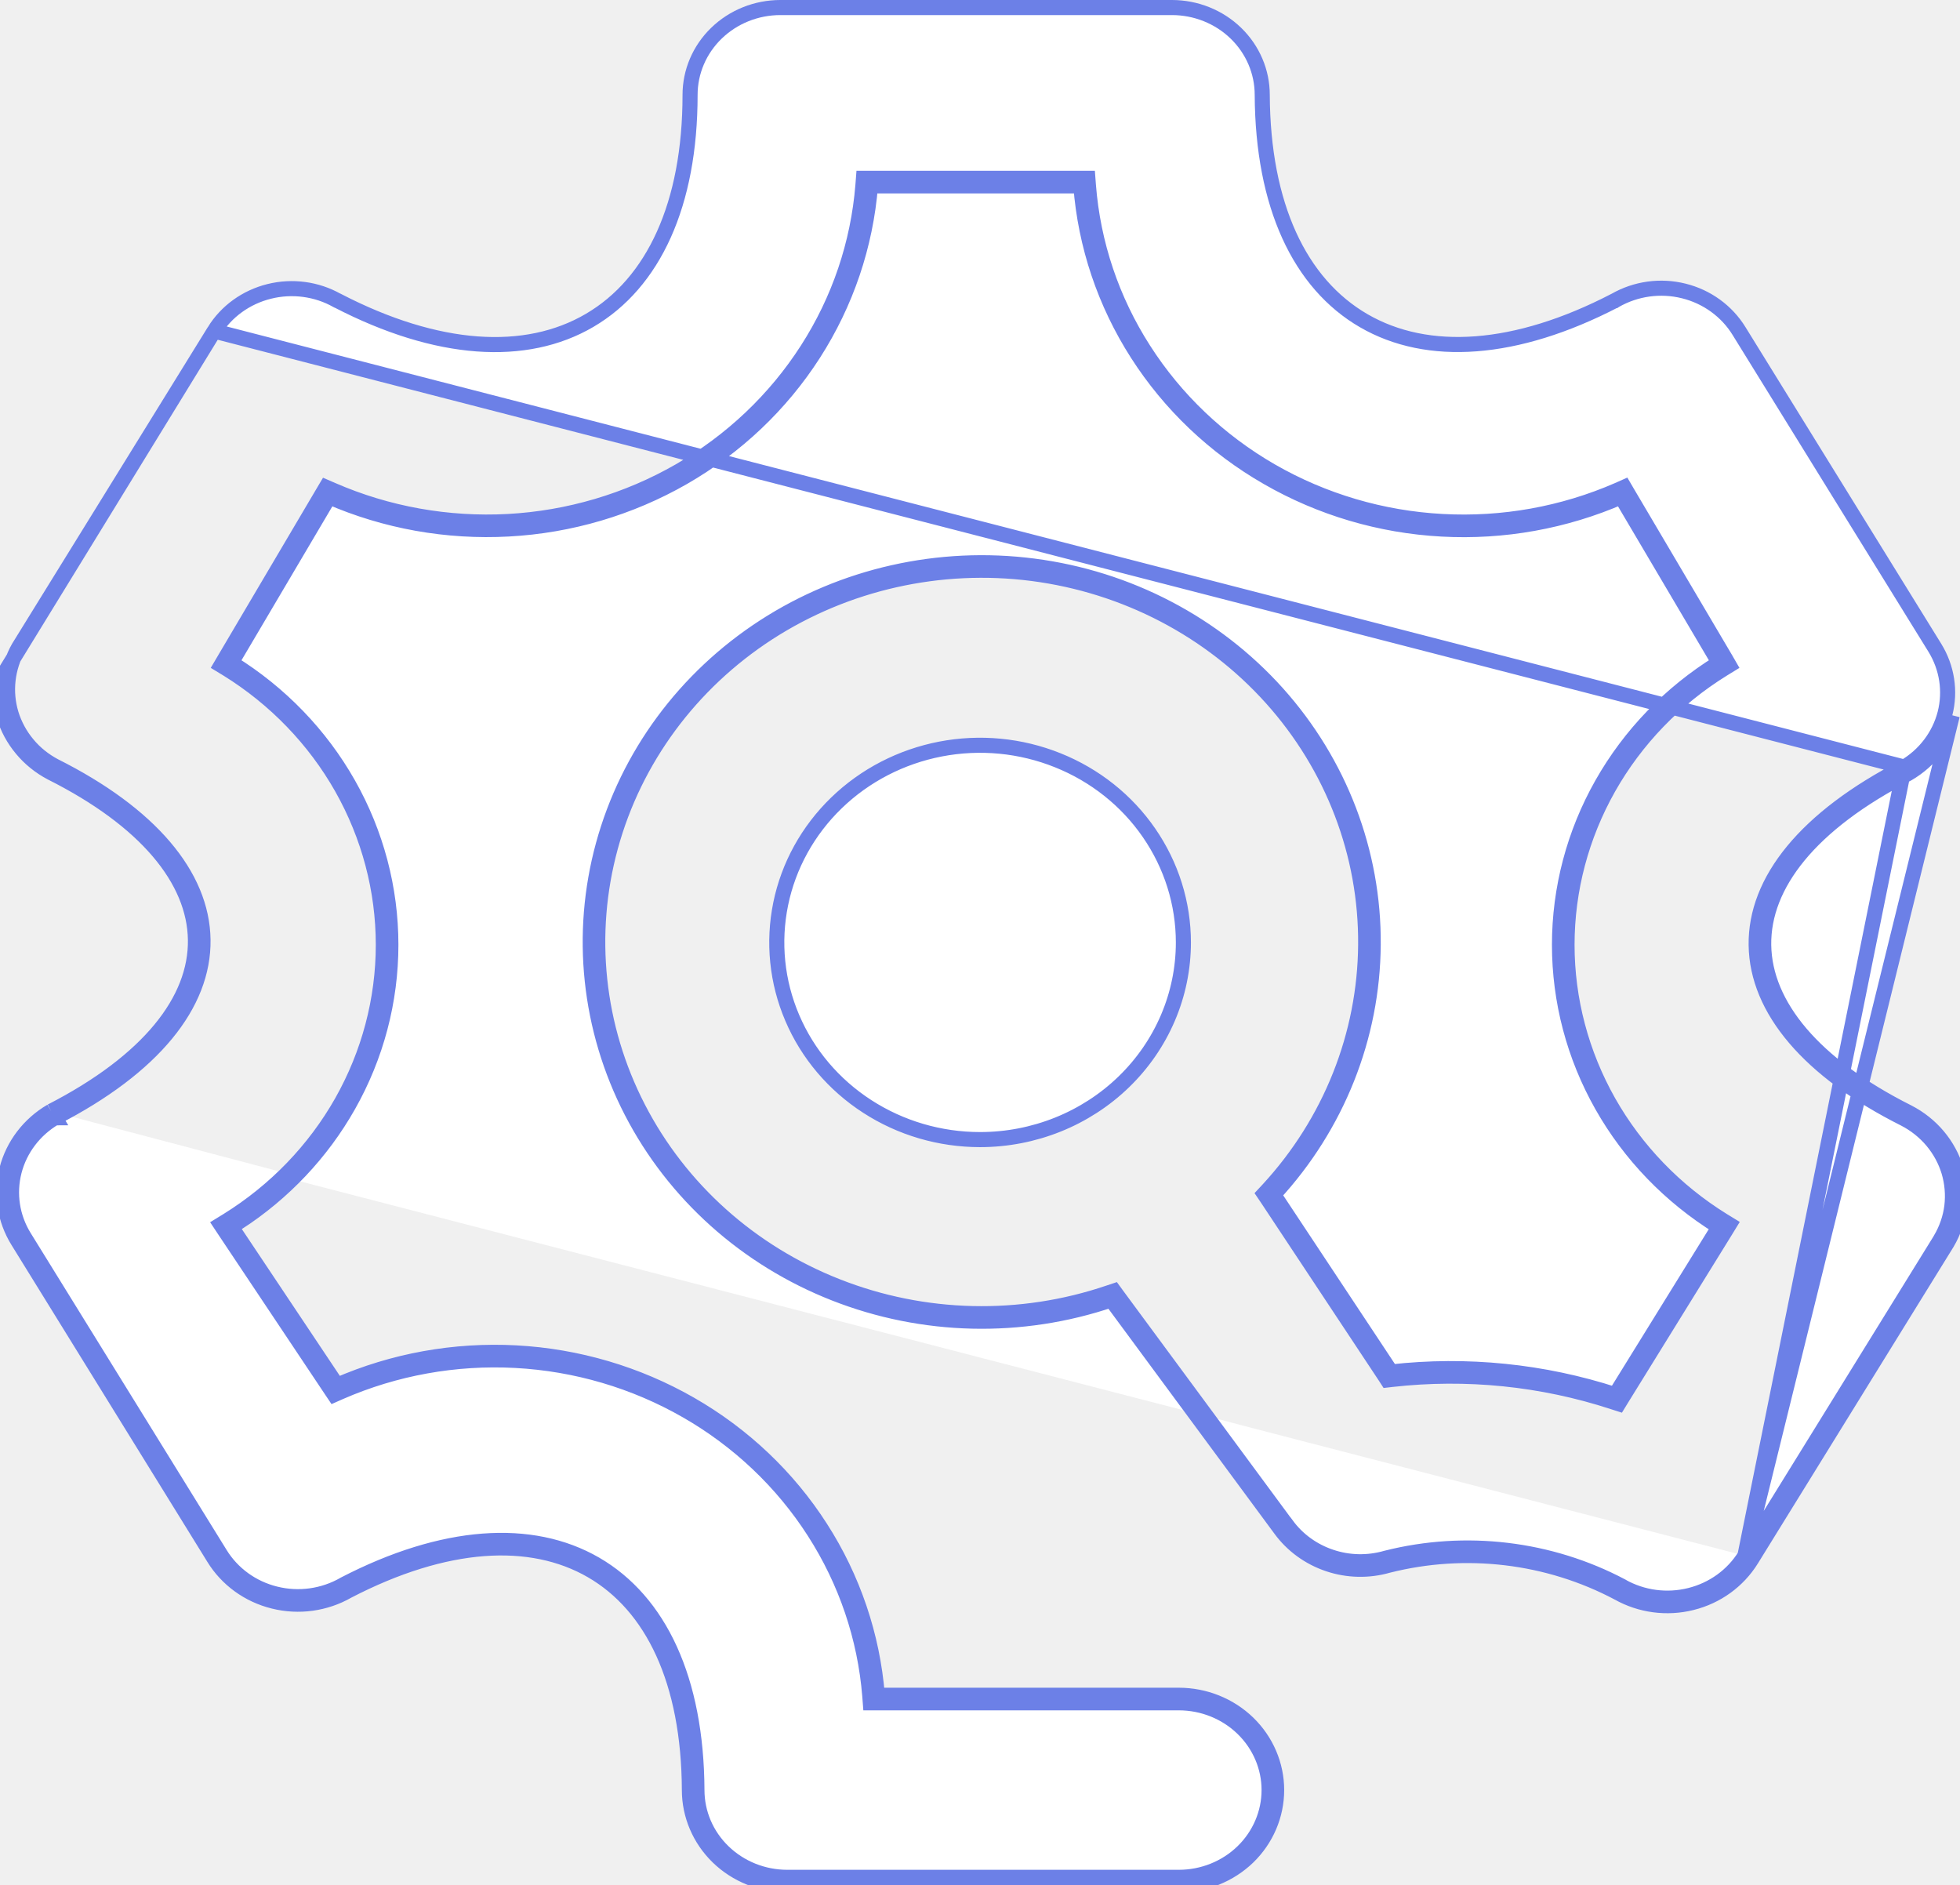
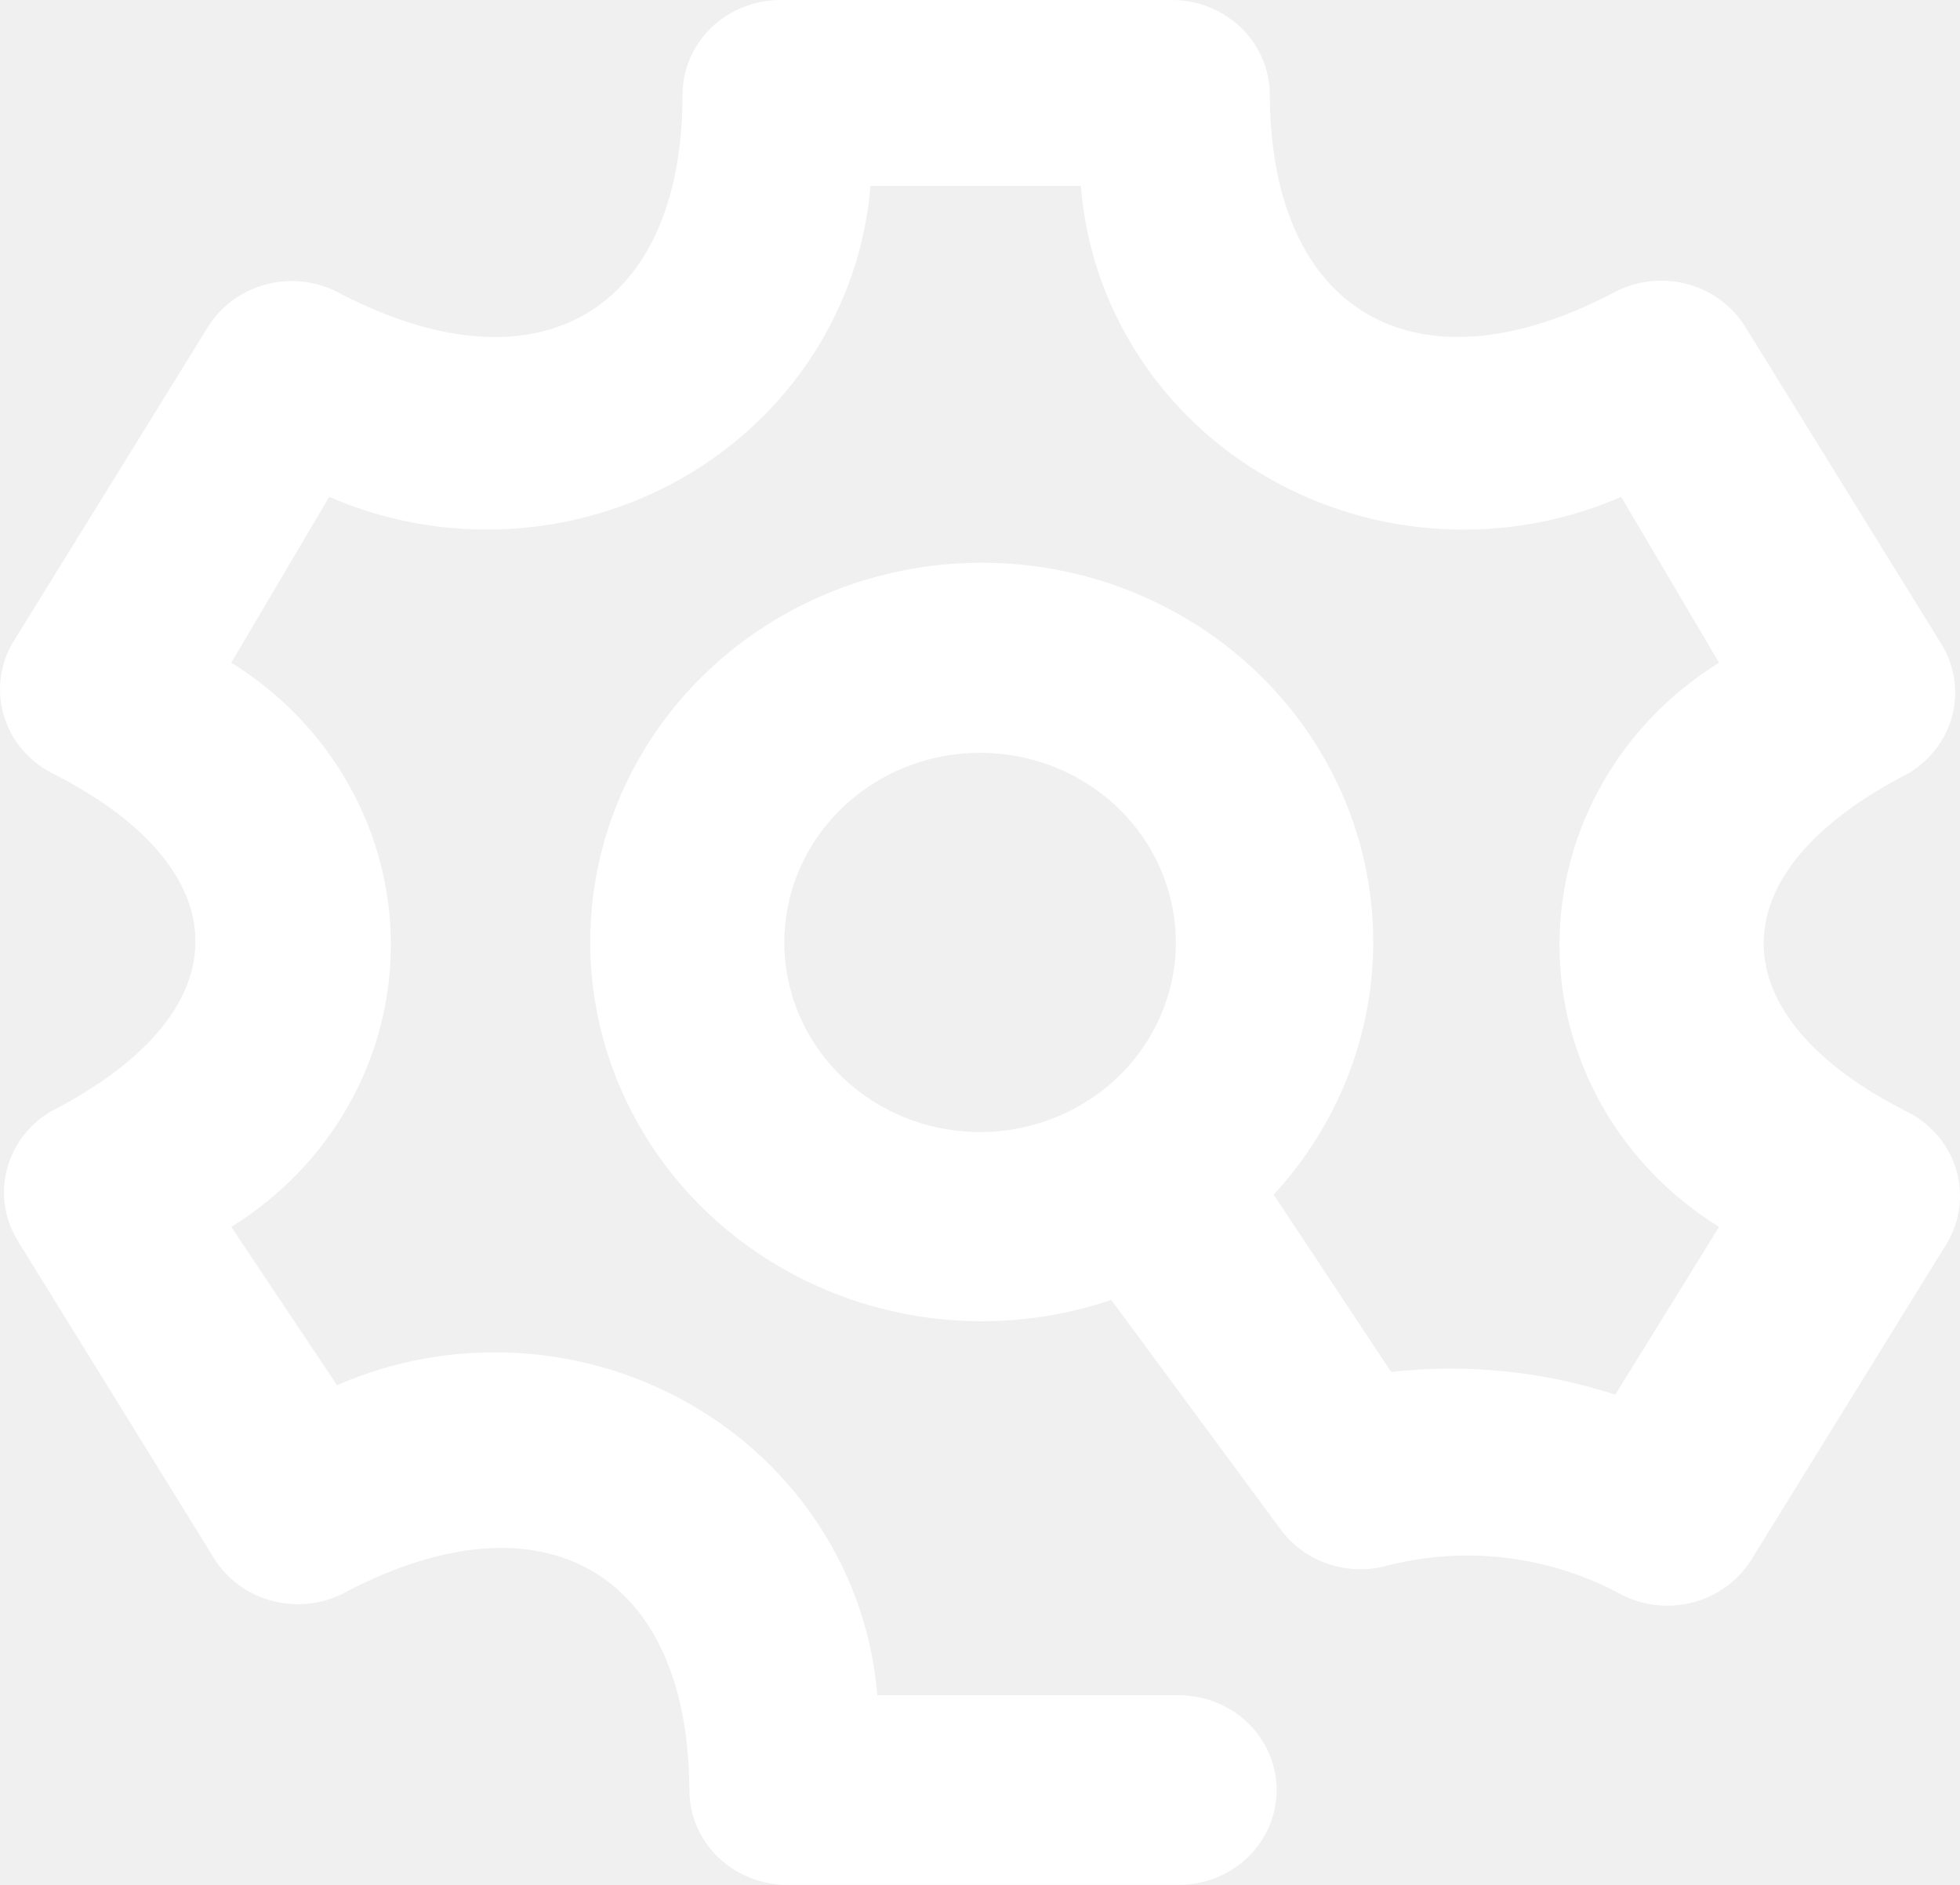
<svg xmlns="http://www.w3.org/2000/svg" width="26" height="25" viewBox="0 0 26 25" fill="none">
-   <path d="M0.679 14.739C0.385 14.911 0.174 15.189 0.091 15.511C0.008 15.834 0.061 16.176 0.238 16.461L2.835 20.662C3.01 20.948 3.296 21.156 3.63 21.238C3.964 21.321 4.317 21.272 4.613 21.102C7.21 19.756 9.132 20.85 9.145 23.742C9.145 24.076 9.282 24.396 9.525 24.632C9.768 24.867 10.099 25 10.443 25H15.637C15.981 25 16.311 24.867 16.555 24.632C16.798 24.396 16.935 24.076 16.935 23.742C16.935 23.409 16.798 23.089 16.555 22.853C16.311 22.617 15.981 22.485 15.637 22.485H11.638C11.574 21.696 11.316 20.933 10.884 20.262C10.453 19.59 9.86 19.028 9.157 18.625C8.454 18.222 7.662 17.988 6.846 17.944C6.03 17.9 5.215 18.047 4.471 18.373L3.124 16.356C3.123 16.357 3.122 16.357 3.121 16.358L3.068 16.273L3.152 16.217L3.153 16.219C3.763 15.823 4.267 15.29 4.621 14.664C4.991 14.011 5.185 13.277 5.185 12.531C5.185 11.786 4.991 11.052 4.621 10.399C4.251 9.745 3.717 9.192 3.068 8.79L4.367 6.59C5.113 6.915 5.93 7.061 6.747 7.016C7.564 6.972 8.358 6.737 9.063 6.333C9.767 5.928 10.36 5.366 10.792 4.693C11.225 4.019 11.483 3.255 11.547 2.465H14.338C14.399 3.255 14.656 4.019 15.087 4.692C15.518 5.366 16.11 5.929 16.814 6.333C17.517 6.738 18.31 6.973 19.127 7.017C19.944 7.062 20.759 6.915 21.505 6.59L22.804 8.79C22.155 9.192 21.621 9.745 21.251 10.399C20.881 11.052 20.687 11.786 20.687 12.531C20.687 13.277 20.881 14.011 21.251 14.664C21.621 15.318 22.155 15.871 22.804 16.273L22.751 16.358L21.427 18.498C20.471 18.187 19.456 18.084 18.454 18.197L16.896 15.845C17.738 14.932 18.208 13.752 18.216 12.528C18.225 11.304 17.772 10.118 16.943 9.194C16.113 8.27 14.964 7.67 13.711 7.508C12.458 7.346 11.187 7.632 10.136 8.312C9.085 8.993 8.327 10.022 8.003 11.205C7.679 12.389 7.812 13.646 8.377 14.742C8.942 15.837 9.9 16.695 11.071 17.155C12.243 17.616 13.548 17.646 14.741 17.241L16.987 20.284C17.144 20.498 17.366 20.659 17.622 20.745C17.878 20.831 18.155 20.837 18.415 20.762C19.443 20.503 20.534 20.633 21.466 21.127C21.761 21.293 22.112 21.34 22.442 21.257C22.773 21.175 23.056 20.97 23.232 20.687M0.679 14.739L0.725 14.827C0.726 14.827 0.727 14.827 0.728 14.826M0.679 14.739L0.73 14.825C0.729 14.825 0.728 14.826 0.728 14.826M0.679 14.739C3.276 13.405 3.185 11.507 0.679 10.249C0.529 10.17 0.396 10.063 0.289 9.934C0.181 9.805 0.101 9.657 0.053 9.498C0.005 9.339 -0.011 9.173 0.008 9.008L2.842 4.391L0.246 8.59C0.171 8.723 0.124 8.869 0.107 9.019C0.09 9.17 0.104 9.323 0.148 9.469C0.193 9.615 0.267 9.752 0.366 9.87C0.464 9.989 0.587 10.087 0.725 10.16C1.988 10.794 2.681 11.608 2.693 12.464C2.705 13.32 2.035 14.154 0.728 14.826M0.728 14.826C0.457 14.985 0.264 15.241 0.188 15.536C0.112 15.833 0.16 16.146 0.323 16.409L0.323 16.409L2.92 20.609L2.92 20.609C3.082 20.873 3.345 21.065 3.654 21.141C3.963 21.218 4.29 21.172 4.564 21.015L4.567 21.013L4.567 21.013C5.882 20.332 7.05 20.256 7.898 20.746C8.747 21.238 9.238 22.277 9.245 23.742L9.245 23.742C9.245 24.048 9.37 24.343 9.595 24.56C9.819 24.777 10.124 24.9 10.443 24.9H15.637C15.956 24.9 16.261 24.777 16.485 24.56C16.709 24.343 16.835 24.048 16.835 23.742C16.835 23.436 16.709 23.142 16.485 22.925C16.261 22.708 15.956 22.585 15.637 22.585H11.638H11.545L11.538 22.493C11.476 21.721 11.223 20.974 10.8 20.316C10.377 19.657 9.797 19.107 9.108 18.712C8.418 18.316 7.641 18.087 6.84 18.044C6.04 18.001 5.241 18.145 4.511 18.464L4.434 18.498L4.387 18.428L2.985 16.328L2.928 16.242L3.016 16.188C3.65 15.795 4.172 15.254 4.534 14.615C4.895 13.976 5.085 13.26 5.085 12.531C5.085 11.803 4.895 11.087 4.534 10.448C4.172 9.809 3.65 9.268 3.016 8.875L2.932 8.824L2.982 8.739L4.281 6.539L4.326 6.463L4.407 6.498C5.139 6.817 5.94 6.96 6.741 6.917C7.543 6.873 8.322 6.643 9.013 6.246C9.703 5.85 10.284 5.298 10.708 4.638C11.132 3.979 11.385 3.231 11.447 2.457L11.454 2.365H11.547H14.338H14.431L14.438 2.457C14.498 3.231 14.749 3.979 15.172 4.638C15.594 5.298 16.174 5.85 16.863 6.247C17.553 6.644 18.331 6.874 19.133 6.917C19.934 6.961 20.734 6.817 21.465 6.498L21.546 6.462L21.591 6.539L22.89 8.739L22.939 8.824L22.856 8.875C22.221 9.268 21.7 9.809 21.338 10.448C20.977 11.087 20.787 11.803 20.787 12.531C20.787 13.26 20.977 13.976 21.338 14.615C21.7 15.254 22.221 15.795 22.856 16.188L22.941 16.24L22.889 16.325L21.512 18.551L21.471 18.618L21.396 18.594C20.454 18.286 19.453 18.185 18.465 18.296L18.404 18.303L18.371 18.252L16.813 15.9L16.769 15.835L16.823 15.777C17.648 14.882 18.108 13.727 18.116 12.527C18.125 11.328 17.681 10.167 16.868 9.261C16.055 8.355 14.928 7.767 13.698 7.607C12.469 7.448 11.221 7.729 10.19 8.396C9.16 9.064 8.416 10.072 8.099 11.232C7.782 12.391 7.912 13.623 8.466 14.696C9.019 15.769 9.958 16.611 11.108 17.062C12.258 17.514 13.538 17.544 14.709 17.146L14.778 17.123L14.821 17.182L17.067 20.225L17.068 20.225C17.212 20.422 17.417 20.571 17.654 20.65C17.89 20.73 18.147 20.735 18.387 20.666L18.391 20.665L18.391 20.665C19.442 20.4 20.559 20.533 21.513 21.038L21.515 21.04C21.788 21.193 22.112 21.237 22.418 21.16C22.724 21.084 22.985 20.895 23.147 20.634M23.147 20.634L23.232 20.687M23.147 20.634C23.147 20.634 23.147 20.634 23.147 20.634M23.147 20.634L23.147 20.634M23.232 20.687L23.147 20.634M23.232 20.687L25.829 16.486C25.915 16.34 25.97 16.178 25.991 16.011C26.012 15.844 25.997 15.674 25.949 15.512C25.9 15.35 25.819 15.2 25.709 15.069C25.599 14.938 25.463 14.83 25.309 14.751C22.804 13.493 22.713 11.595 25.309 10.261C25.603 10.089 25.815 9.811 25.898 9.488L23.147 20.634M23.147 20.634L25.743 16.436C25.743 16.435 25.743 16.435 25.743 16.435C25.822 16.3 25.873 16.152 25.892 15.999C25.91 15.845 25.897 15.69 25.853 15.541C25.808 15.392 25.733 15.254 25.632 15.133C25.531 15.013 25.406 14.913 25.264 14.84C24.001 14.206 23.308 13.392 23.296 12.536C23.284 11.68 23.954 10.846 25.261 10.174M23.147 20.634L25.261 10.174M25.261 10.174C25.532 10.015 25.725 9.759 25.801 9.464C25.877 9.167 25.828 8.854 25.666 8.591L25.666 8.591L23.069 4.391L23.069 4.391C22.907 4.127 22.643 3.935 22.335 3.859C22.026 3.782 21.699 3.828 21.425 3.985L21.422 3.987L21.421 3.987C20.107 4.668 18.939 4.745 18.091 4.254C17.241 3.762 16.751 2.723 16.744 1.258L16.744 1.258C16.744 0.952 16.619 0.658 16.394 0.44C16.17 0.223 15.865 0.1 15.546 0.1H10.352C10.033 0.1 9.728 0.223 9.504 0.44C9.279 0.658 9.154 0.952 9.154 1.258C9.154 2.71 8.67 3.752 7.822 4.249C6.976 4.745 5.804 4.674 4.477 3.987L4.473 3.986L4.473 3.986C4.201 3.832 3.876 3.789 3.571 3.865C3.265 3.941 3.003 4.13 2.842 4.391L25.261 10.174ZM11.504 14.675C11.947 14.962 12.468 15.115 13.001 15.115C13.715 15.115 14.401 14.84 14.907 14.35C15.413 13.86 15.698 13.195 15.698 12.5C15.698 11.982 15.539 11.476 15.242 11.046C14.946 10.616 14.524 10.281 14.032 10.084C13.54 9.886 12.998 9.834 12.475 9.935C11.953 10.036 11.473 10.284 11.095 10.65C10.718 11.015 10.46 11.481 10.356 11.989C10.252 12.497 10.305 13.024 10.51 13.502C10.714 13.98 11.06 14.388 11.504 14.675Z" fill="white" stroke="#6C80E7" stroke-width="0.2" />
+   <path fill-rule="evenodd" clip-rule="evenodd" d="M25.309 14.751C22.804 13.493 22.713 11.595 25.309 10.261C25.603 10.089 25.815 9.811 25.898 9.488C25.98 9.166 25.928 8.824 25.751 8.539L23.154 4.339C22.979 4.052 22.692 3.844 22.359 3.762C22.025 3.679 21.672 3.728 21.375 3.898C18.779 5.244 16.857 4.15 16.844 1.258C16.844 0.924 16.707 0.604 16.464 0.368C16.22 0.133 15.89 0 15.546 0H10.352C10.008 0 9.678 0.133 9.434 0.368C9.191 0.604 9.054 0.924 9.054 1.258C9.054 4.125 7.145 5.257 4.523 3.898C4.228 3.732 3.877 3.685 3.546 3.768C3.216 3.85 2.932 4.055 2.757 4.339L0.16 8.539C0.078 8.684 0.026 8.844 0.008 9.008C-0.011 9.173 0.005 9.339 0.053 9.498C0.101 9.657 0.181 9.805 0.289 9.934C0.396 10.063 0.529 10.17 0.679 10.249C3.185 11.507 3.276 13.405 0.679 14.739C0.385 14.911 0.174 15.189 0.091 15.511C0.008 15.834 0.061 16.176 0.238 16.461L2.835 20.662C3.01 20.948 3.296 21.156 3.63 21.238C3.964 21.321 4.317 21.272 4.613 21.102C7.21 19.756 9.132 20.85 9.145 23.742C9.145 24.076 9.282 24.396 9.525 24.632C9.768 24.867 10.099 25 10.443 25H15.637C15.981 25 16.311 24.867 16.555 24.632C16.798 24.396 16.935 24.076 16.935 23.742C16.935 23.409 16.798 23.089 16.555 22.853C16.311 22.617 15.981 22.485 15.637 22.485H11.638C11.574 21.696 11.316 20.933 10.884 20.262C10.453 19.59 9.86 19.028 9.157 18.625C8.454 18.222 7.662 17.988 6.846 17.944C6.03 17.9 5.215 18.047 4.471 18.373L3.068 16.273C3.717 15.871 4.251 15.318 4.621 14.664C4.991 14.011 5.185 13.277 5.185 12.531C5.185 11.786 4.991 11.052 4.621 10.399C4.251 9.745 3.717 9.192 3.068 8.79L4.367 6.59C5.113 6.915 5.93 7.061 6.747 7.016C7.564 6.972 8.358 6.737 9.063 6.333C9.767 5.928 10.36 5.366 10.792 4.693C11.225 4.019 11.483 3.255 11.547 2.465H14.338C14.399 3.255 14.656 4.019 15.087 4.692C15.518 5.366 16.11 5.929 16.814 6.333C17.517 6.738 18.31 6.973 19.127 7.017C19.944 7.062 20.759 6.915 21.505 6.59L22.804 8.79C22.155 9.192 21.621 9.745 21.251 10.399C20.881 11.052 20.687 11.786 20.687 12.531C20.687 13.277 20.881 14.011 21.251 14.664C21.621 15.318 22.155 15.871 22.804 16.273L21.427 18.498C20.471 18.187 19.456 18.084 18.454 18.197L16.896 15.845C17.738 14.932 18.208 13.752 18.216 12.528C18.225 11.304 17.772 10.118 16.943 9.194C16.113 8.27 14.964 7.67 13.711 7.508C12.458 7.346 11.187 7.632 10.136 8.312C9.085 8.993 8.327 10.022 8.003 11.205C7.679 12.389 7.812 13.646 8.377 14.742C8.942 15.837 9.9 16.695 11.071 17.155C12.243 17.616 13.548 17.646 14.741 17.241L16.987 20.284C17.144 20.498 17.366 20.659 17.622 20.745C17.878 20.831 18.155 20.837 18.415 20.762C19.443 20.503 20.534 20.633 21.466 21.127C21.761 21.293 22.112 21.34 22.442 21.257C22.773 21.175 23.056 20.97 23.232 20.687L25.829 16.486C25.915 16.34 25.97 16.178 25.991 16.011C26.012 15.844 25.997 15.674 25.949 15.512C25.9 15.35 25.819 15.2 25.709 15.069C25.599 14.938 25.463 14.83 25.309 14.751ZM13.001 15.015C12.487 15.015 11.985 14.868 11.558 14.591C11.131 14.315 10.798 13.922 10.602 13.463C10.405 13.003 10.354 12.497 10.454 12.009C10.554 11.521 10.802 11.073 11.165 10.722C11.528 10.37 11.991 10.13 12.494 10.033C12.998 9.936 13.52 9.986 13.995 10.176C14.469 10.367 14.875 10.689 15.16 11.103C15.445 11.516 15.598 12.003 15.598 12.5C15.598 13.167 15.324 13.807 14.837 14.278C14.35 14.75 13.69 15.015 13.001 15.015Z" fill="white" />
</svg>
